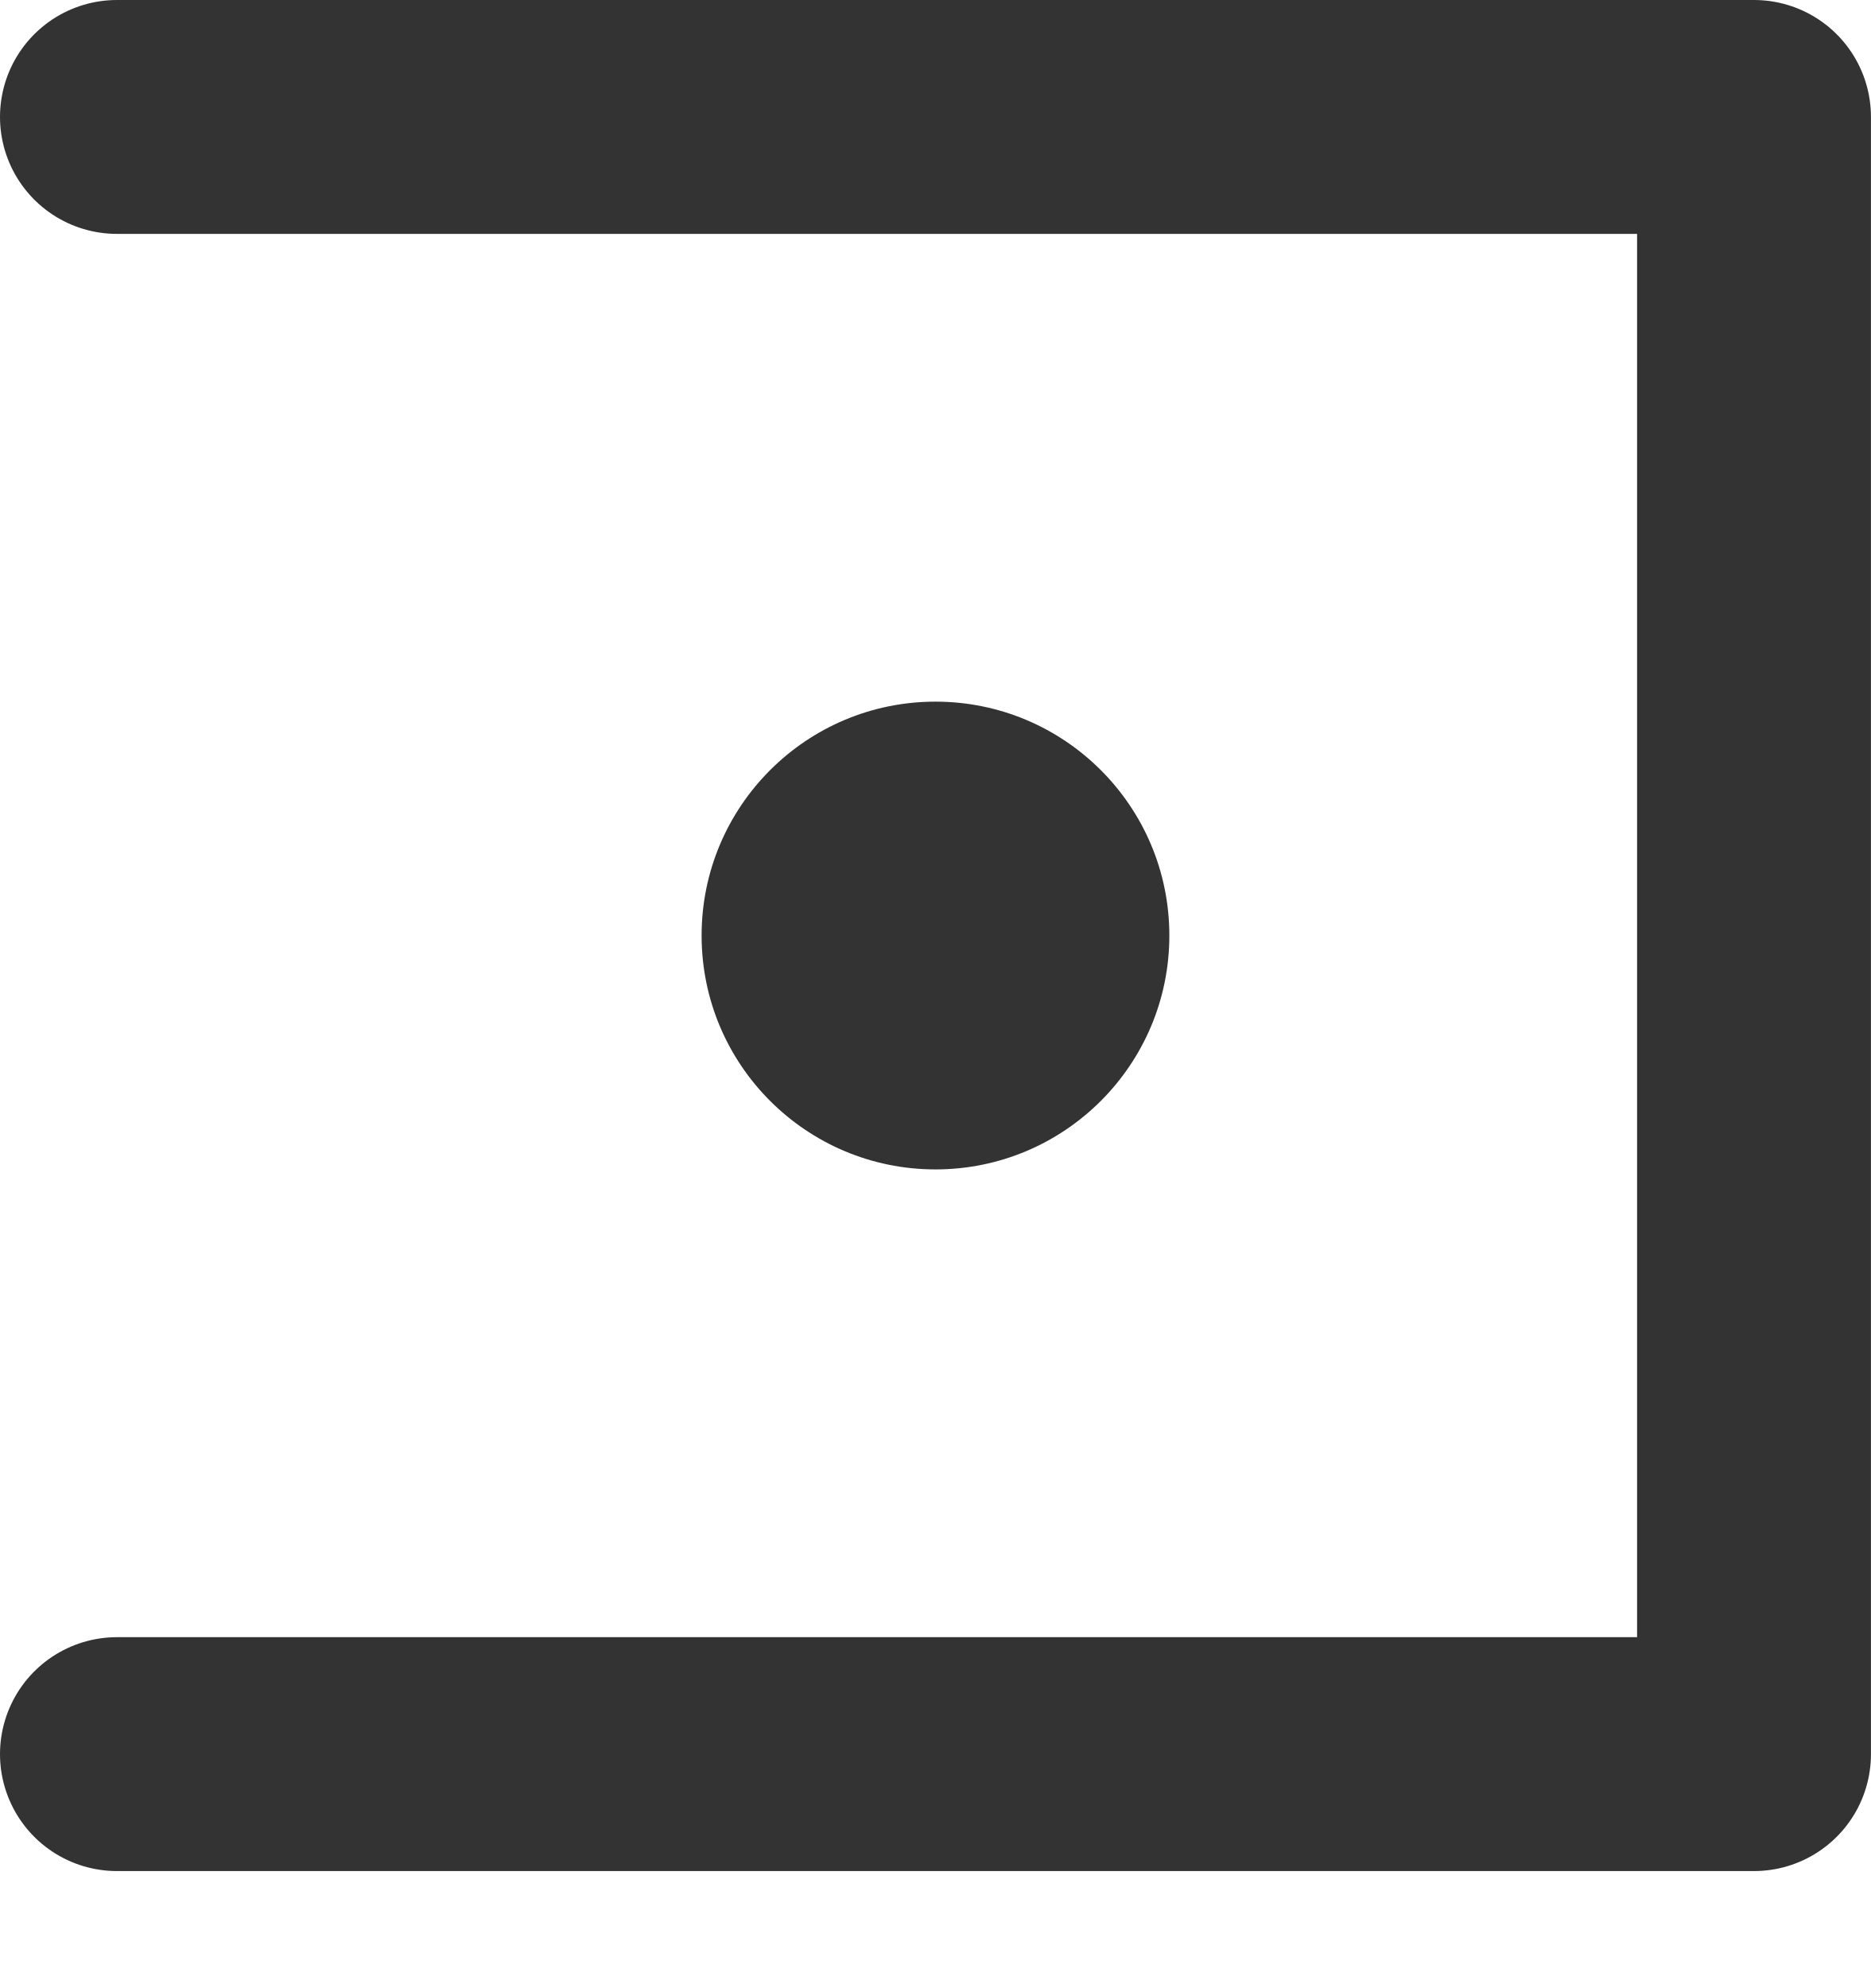
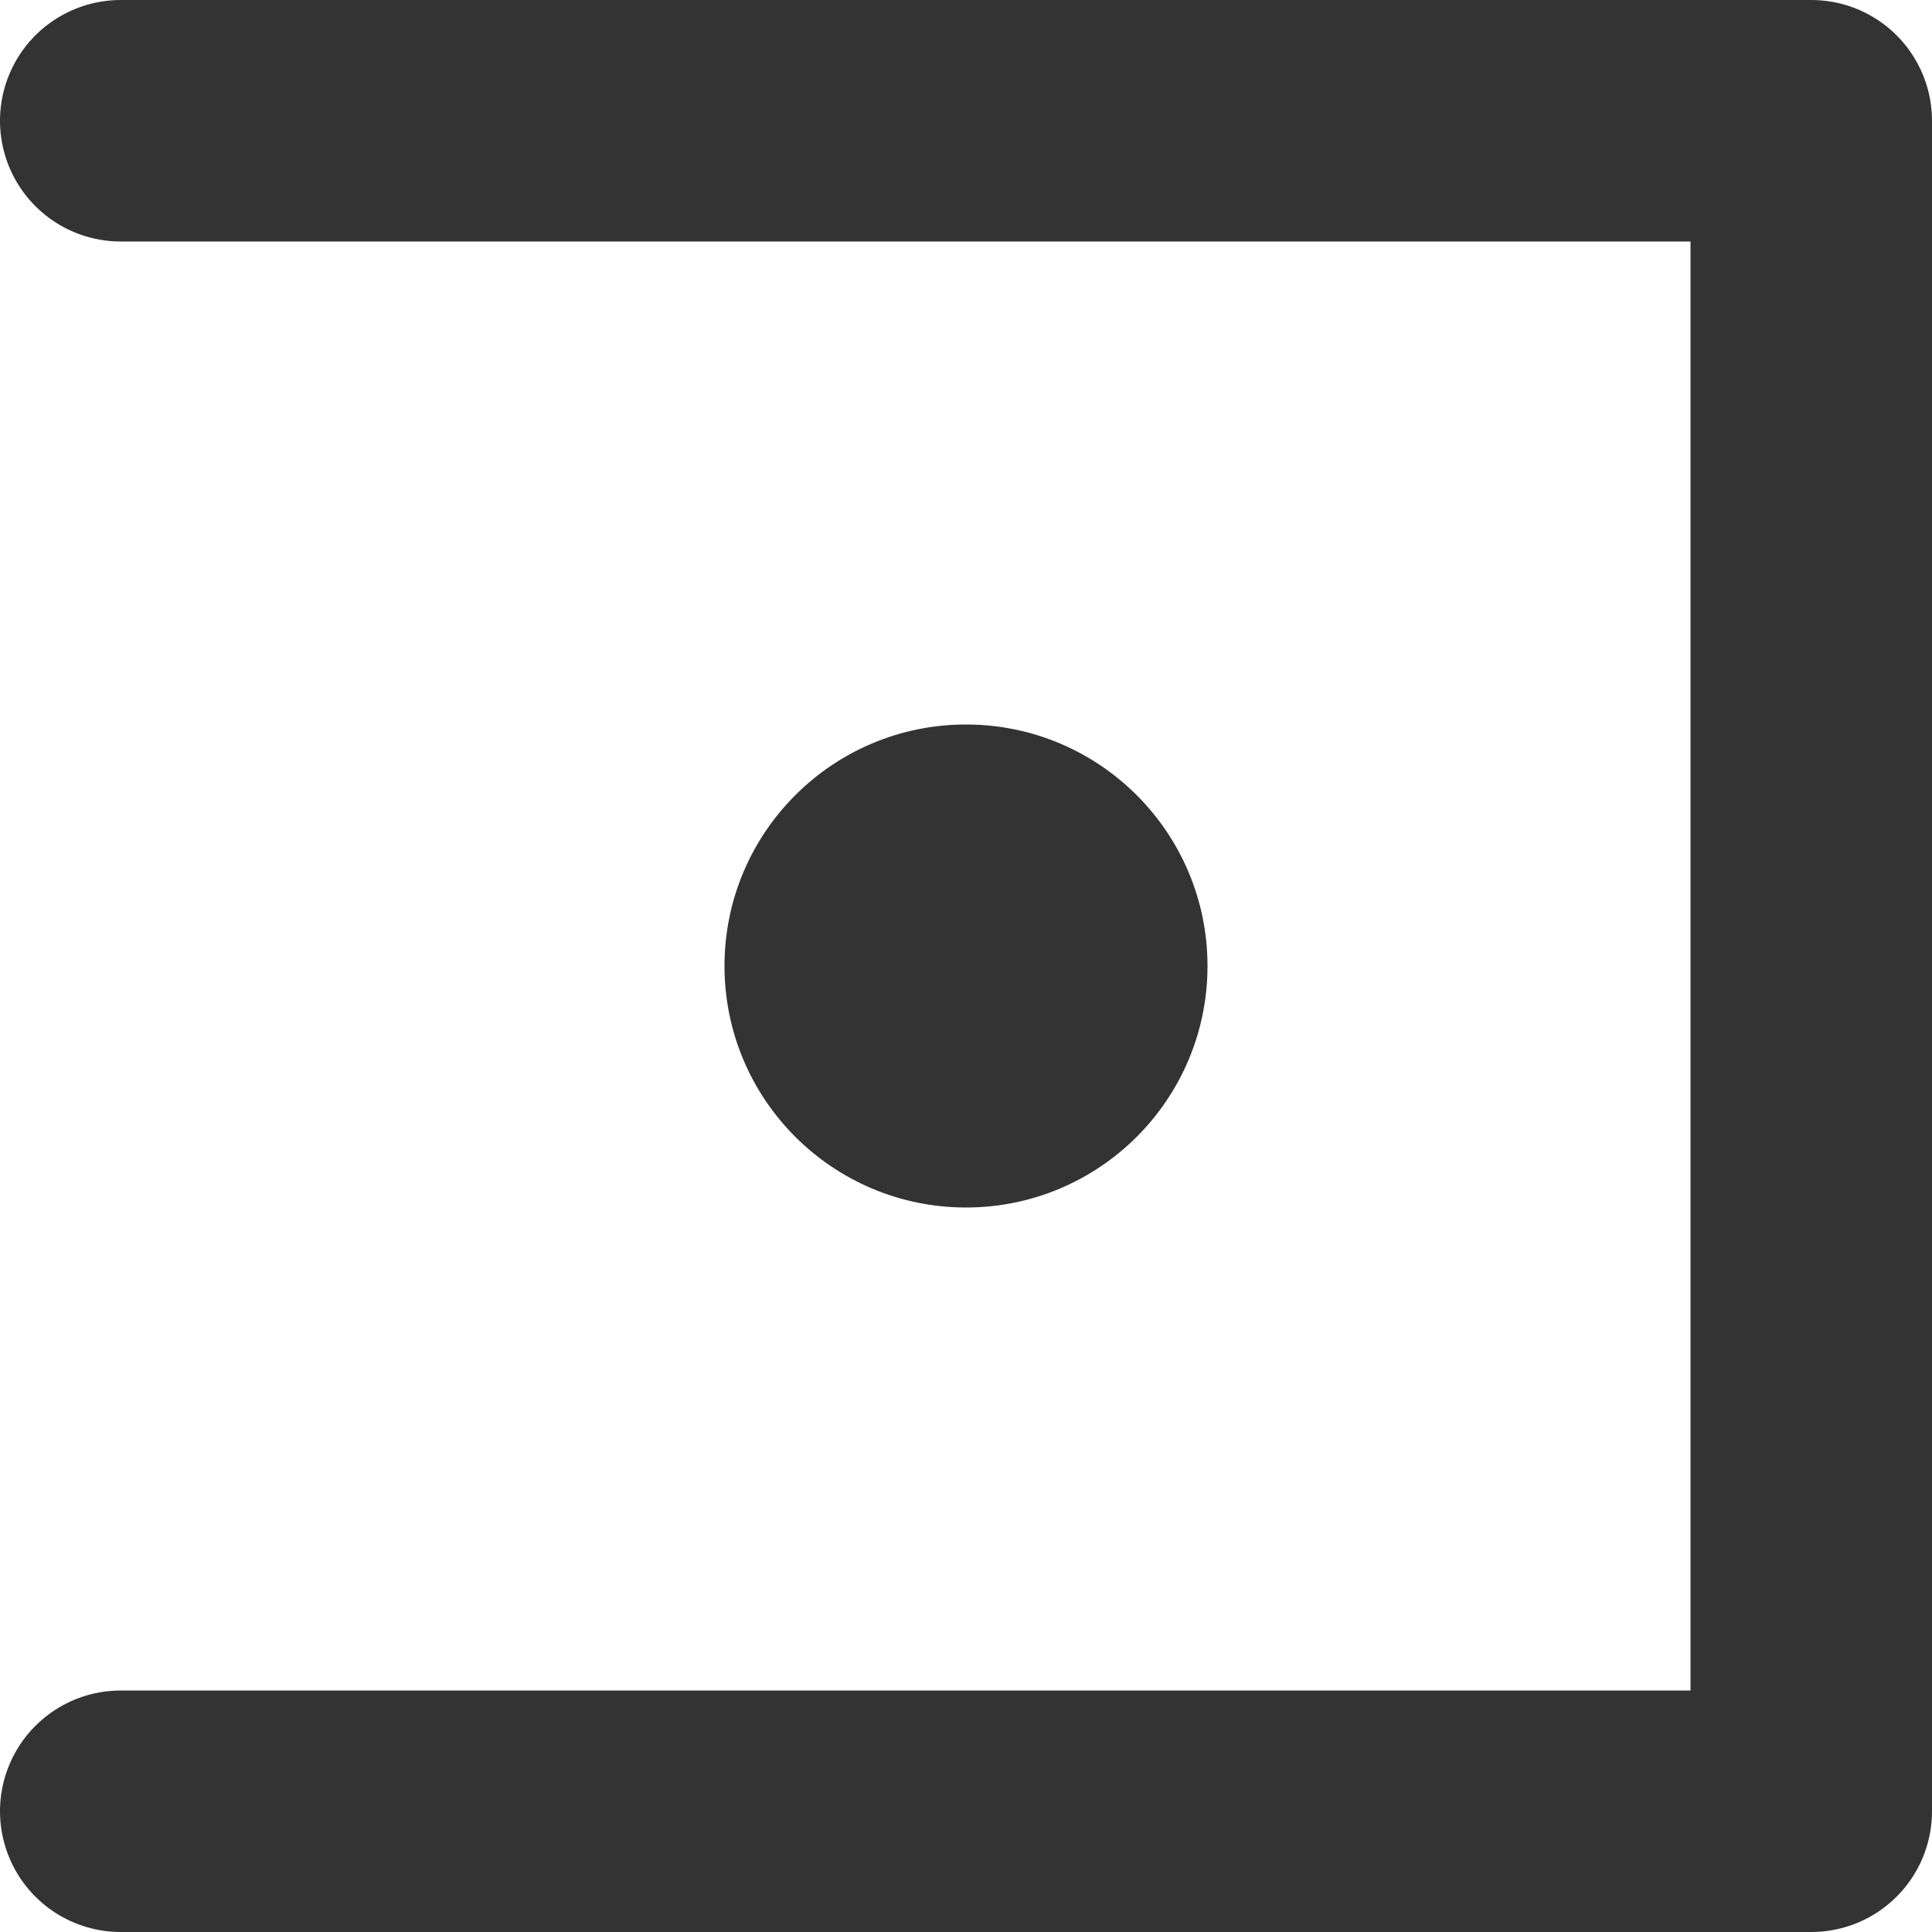
- <svg xmlns="http://www.w3.org/2000/svg" width="16" height="17" viewBox="0 0 16 17" fill="none">
+ <svg xmlns="http://www.w3.org/2000/svg" width="16" height="16" viewBox="0 0 16 16" fill="none">
  <path d="M1 15L15 15L15 1L1 1" stroke="#333333" stroke-width="2" stroke-linecap="round" stroke-linejoin="round" />
  <circle cx="8" cy="8" r="2" fill="#333333" />
</svg>
